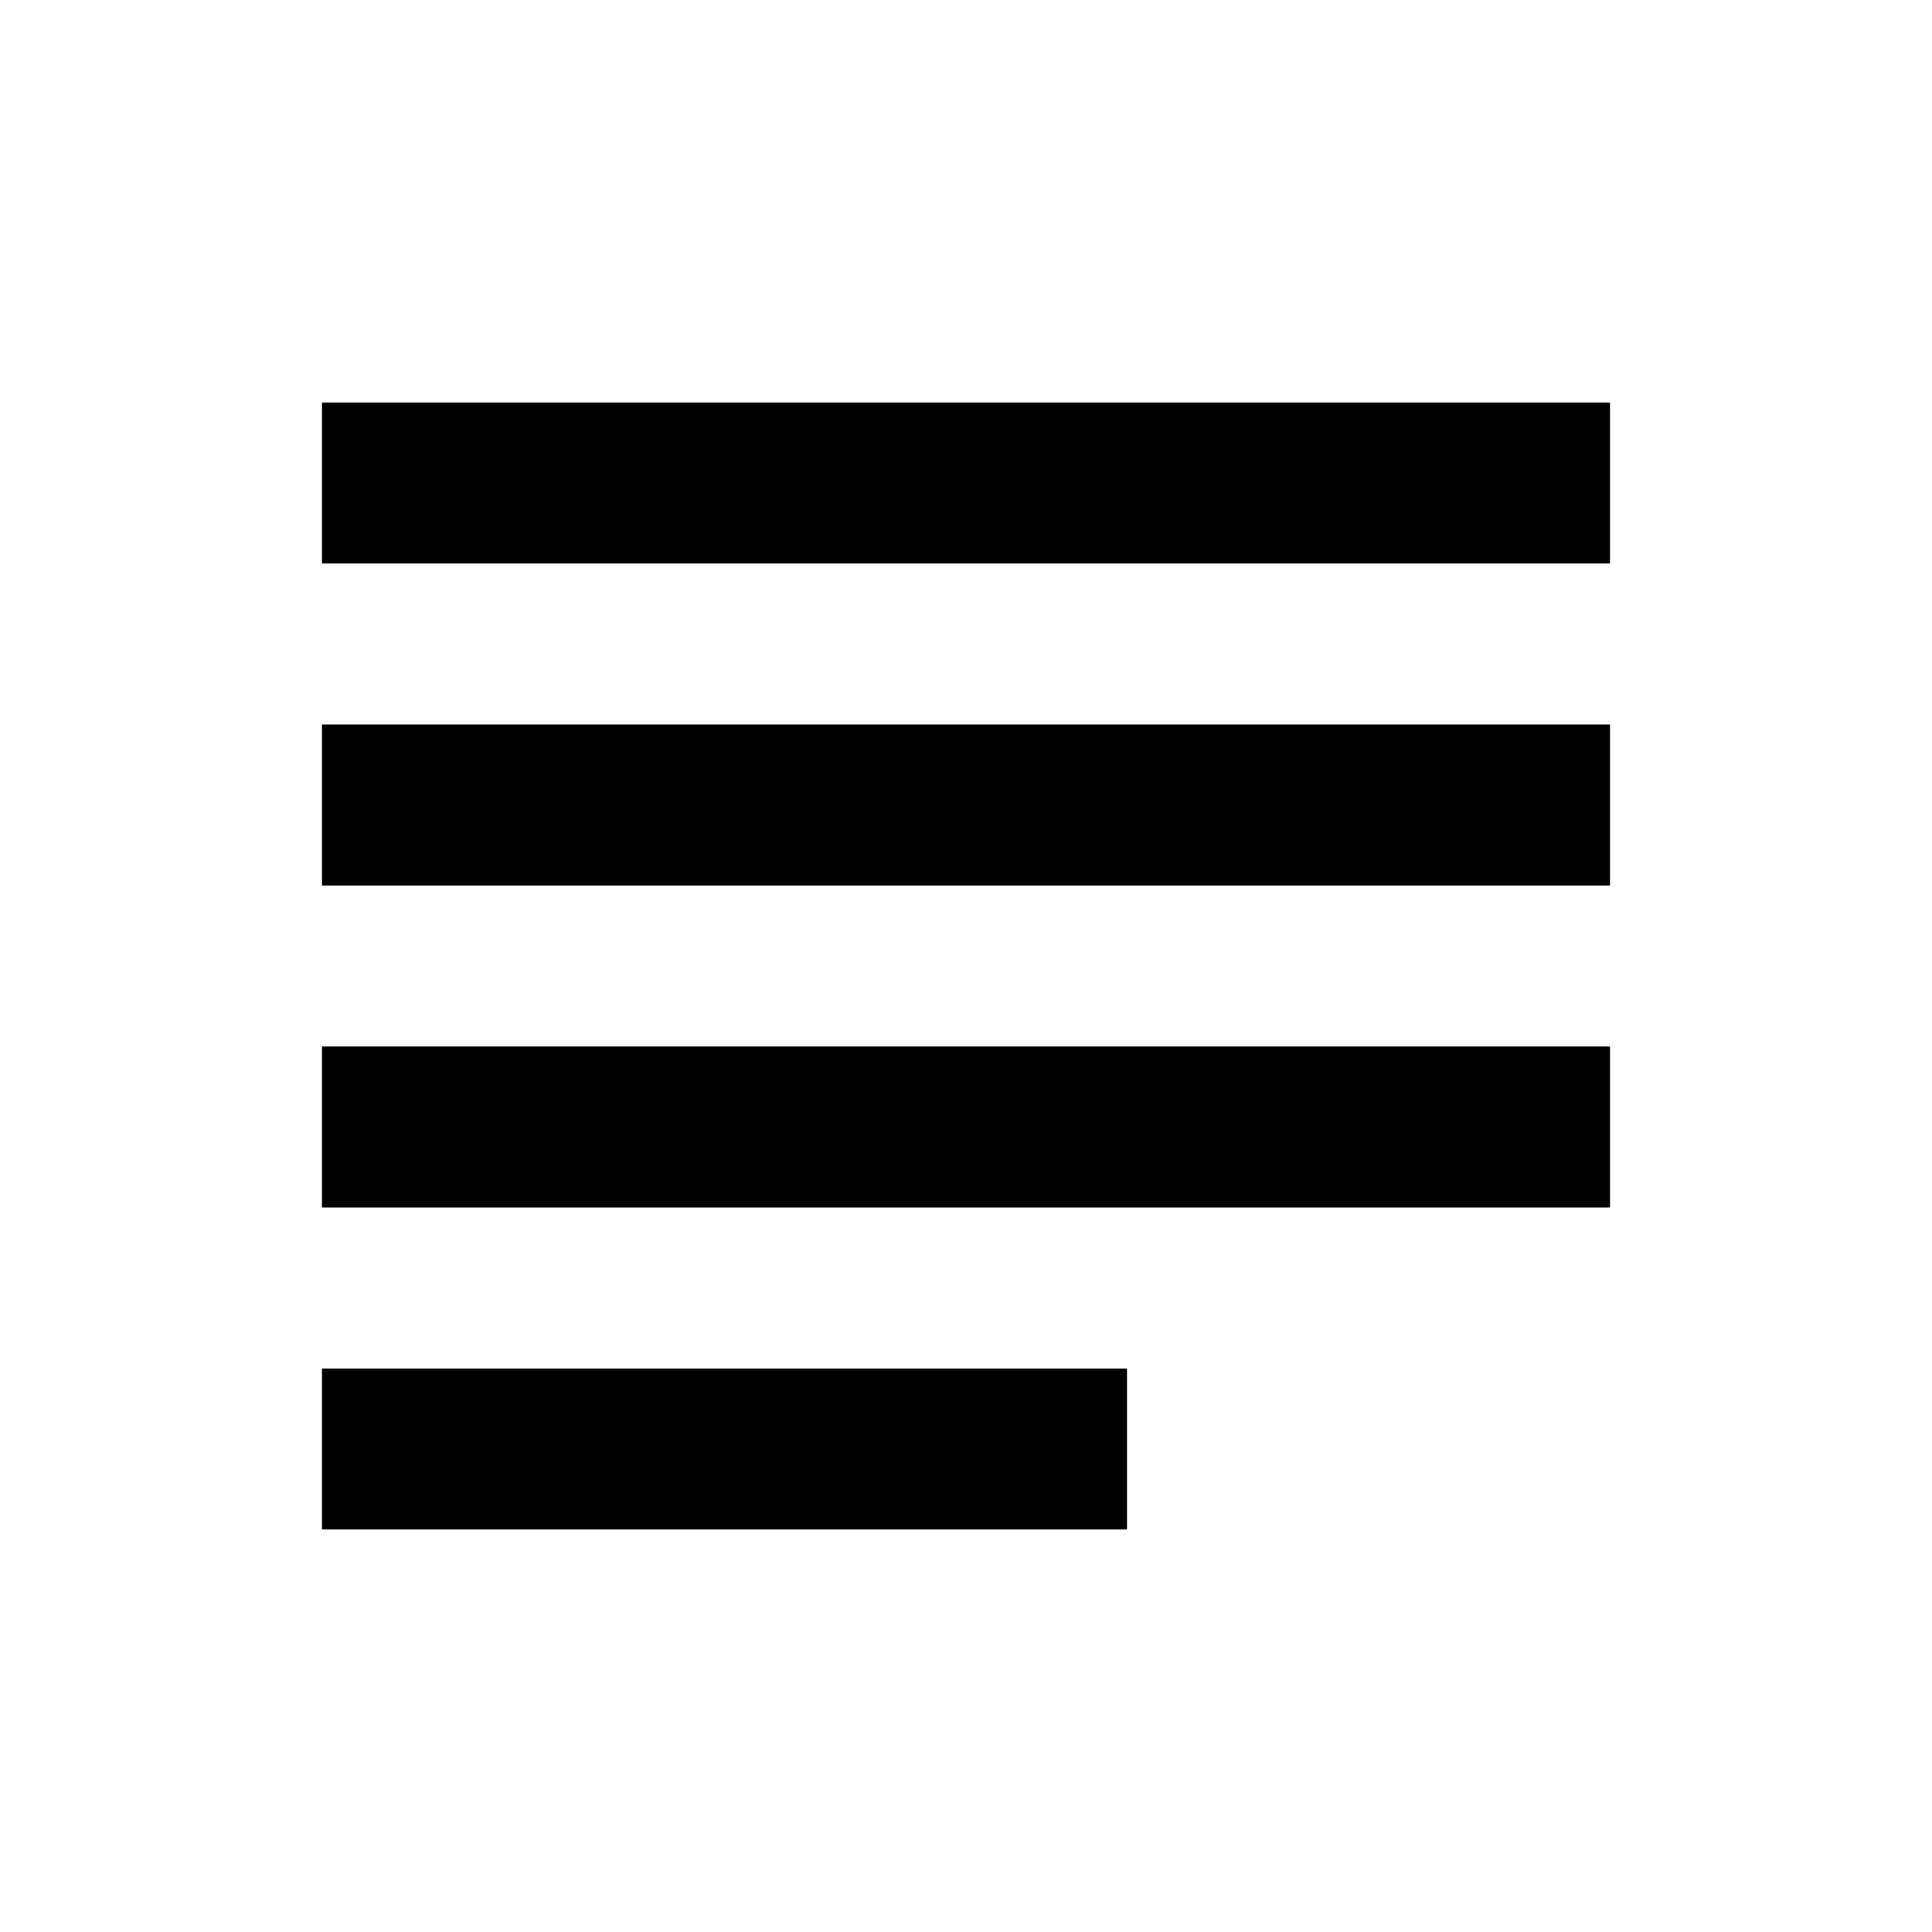
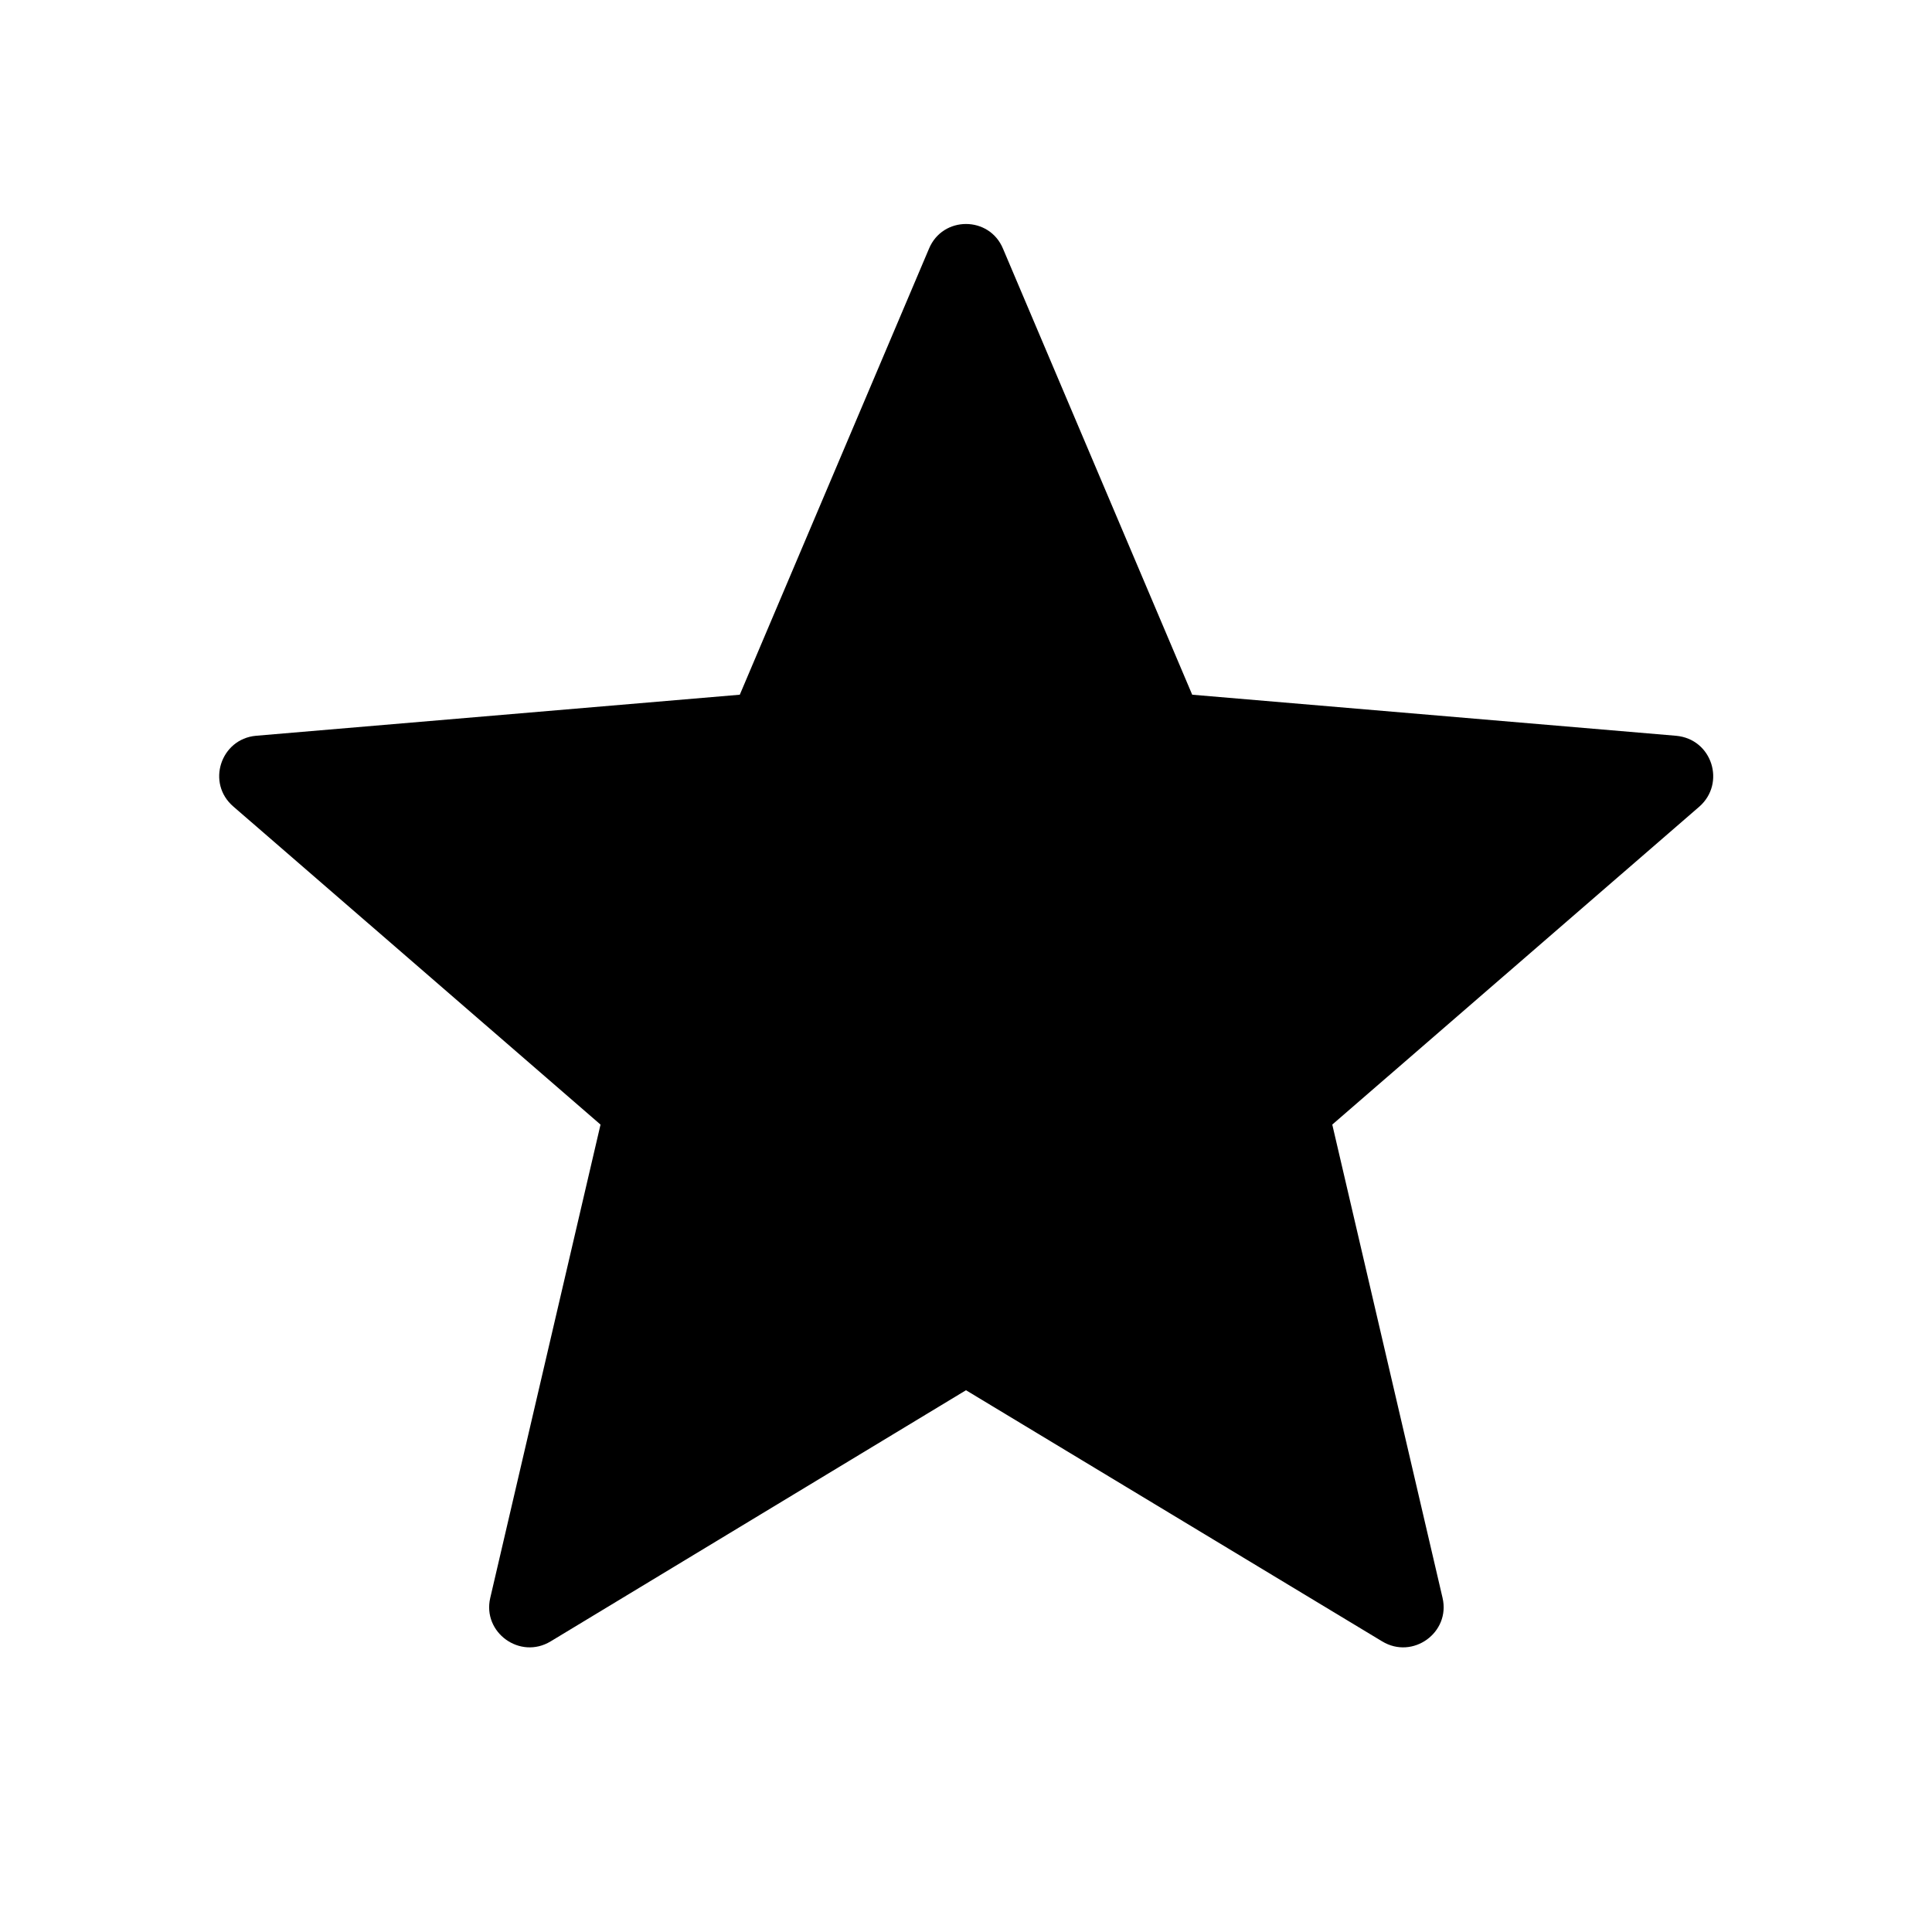
<svg xmlns="http://www.w3.org/2000/svg" width="24" height="24" viewBox="0 0 24 24">
-   <path d="M14 17H4v2h10v-2zm6-8H4v2h16V9zM4 15h16v-2H4v2zM4 5v2h16V5H4z" />
-   <path d="M0 0h24v24H0z" fill="none" />
+   <path fill="none" d="M0 0h24v24H0V0z" />
+   <path d="M12 17.27l5.17 3.12c.38.23.85-.11.75-.54l-1.37-5.88 4.56-3.95c.33-.29.16-.84-.29-.88l-6.01-.51-2.35-5.54c-.17-.41-.75-.41-.92 0L9.19 8.63l-6.01.51c-.44.04-.62.59-.28.88l4.56 3.95-1.37 5.88c-.1.43.37.77.75.54L12 17.27z" />
</svg>
